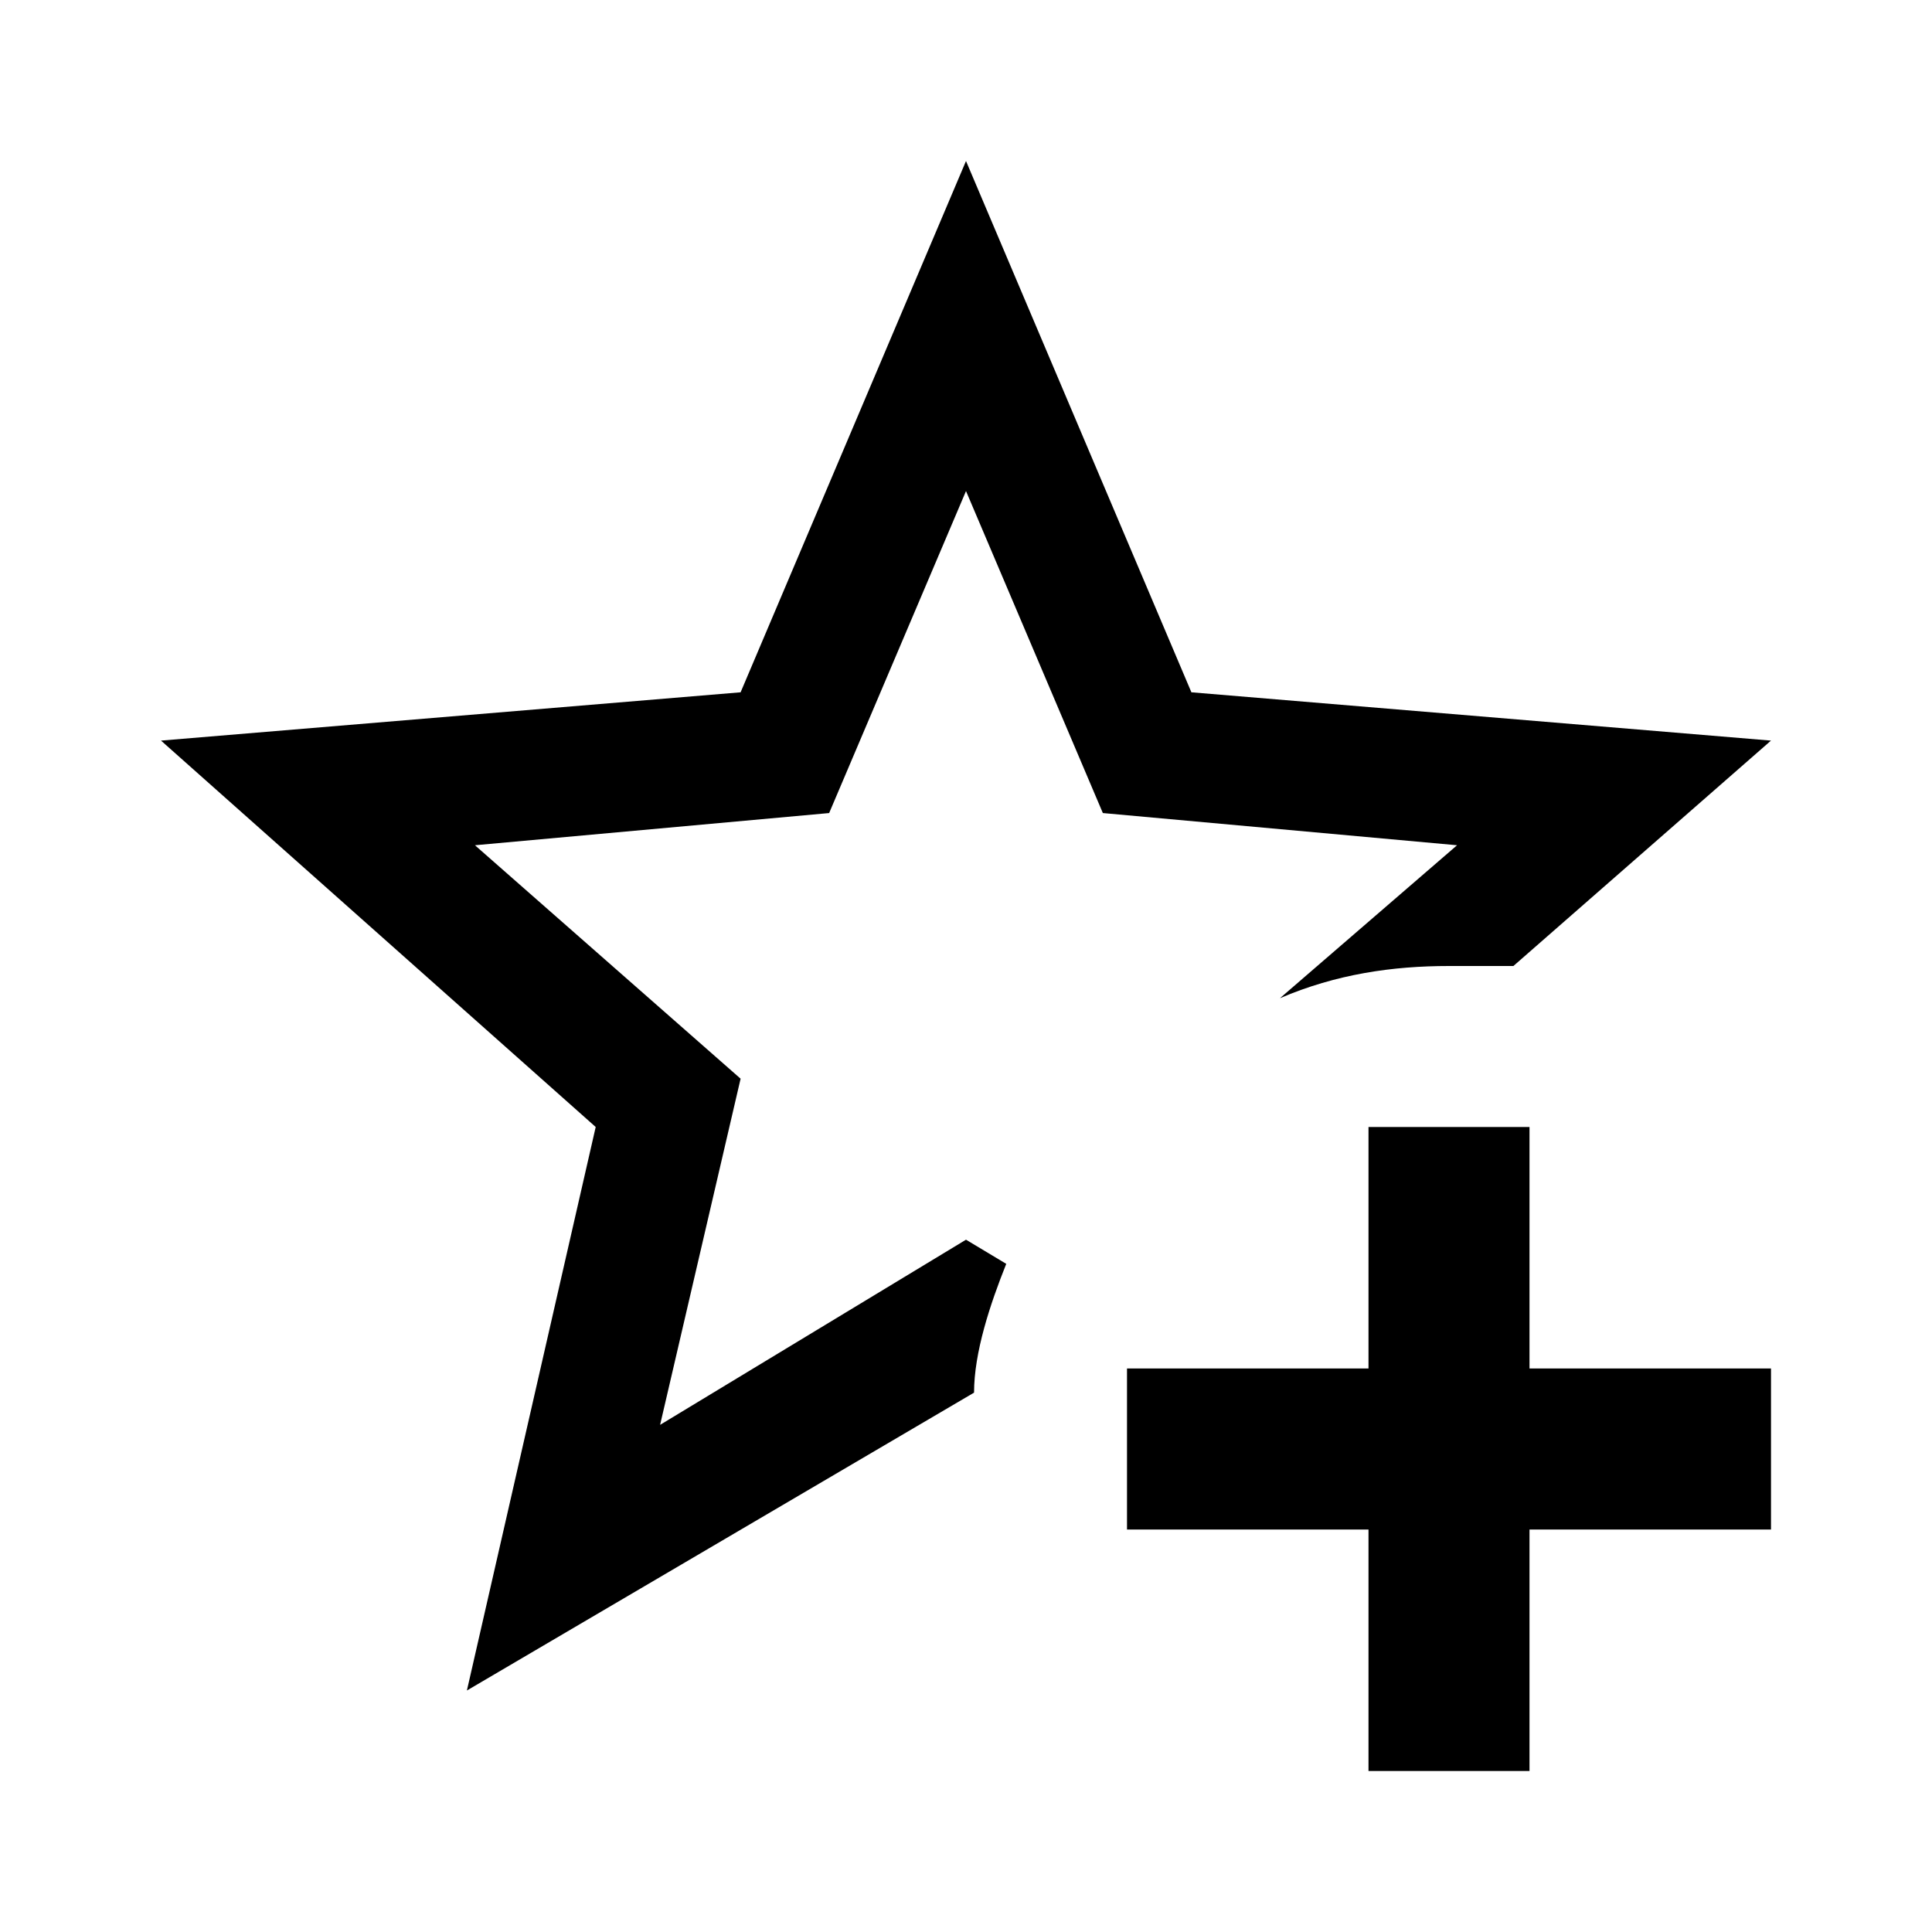
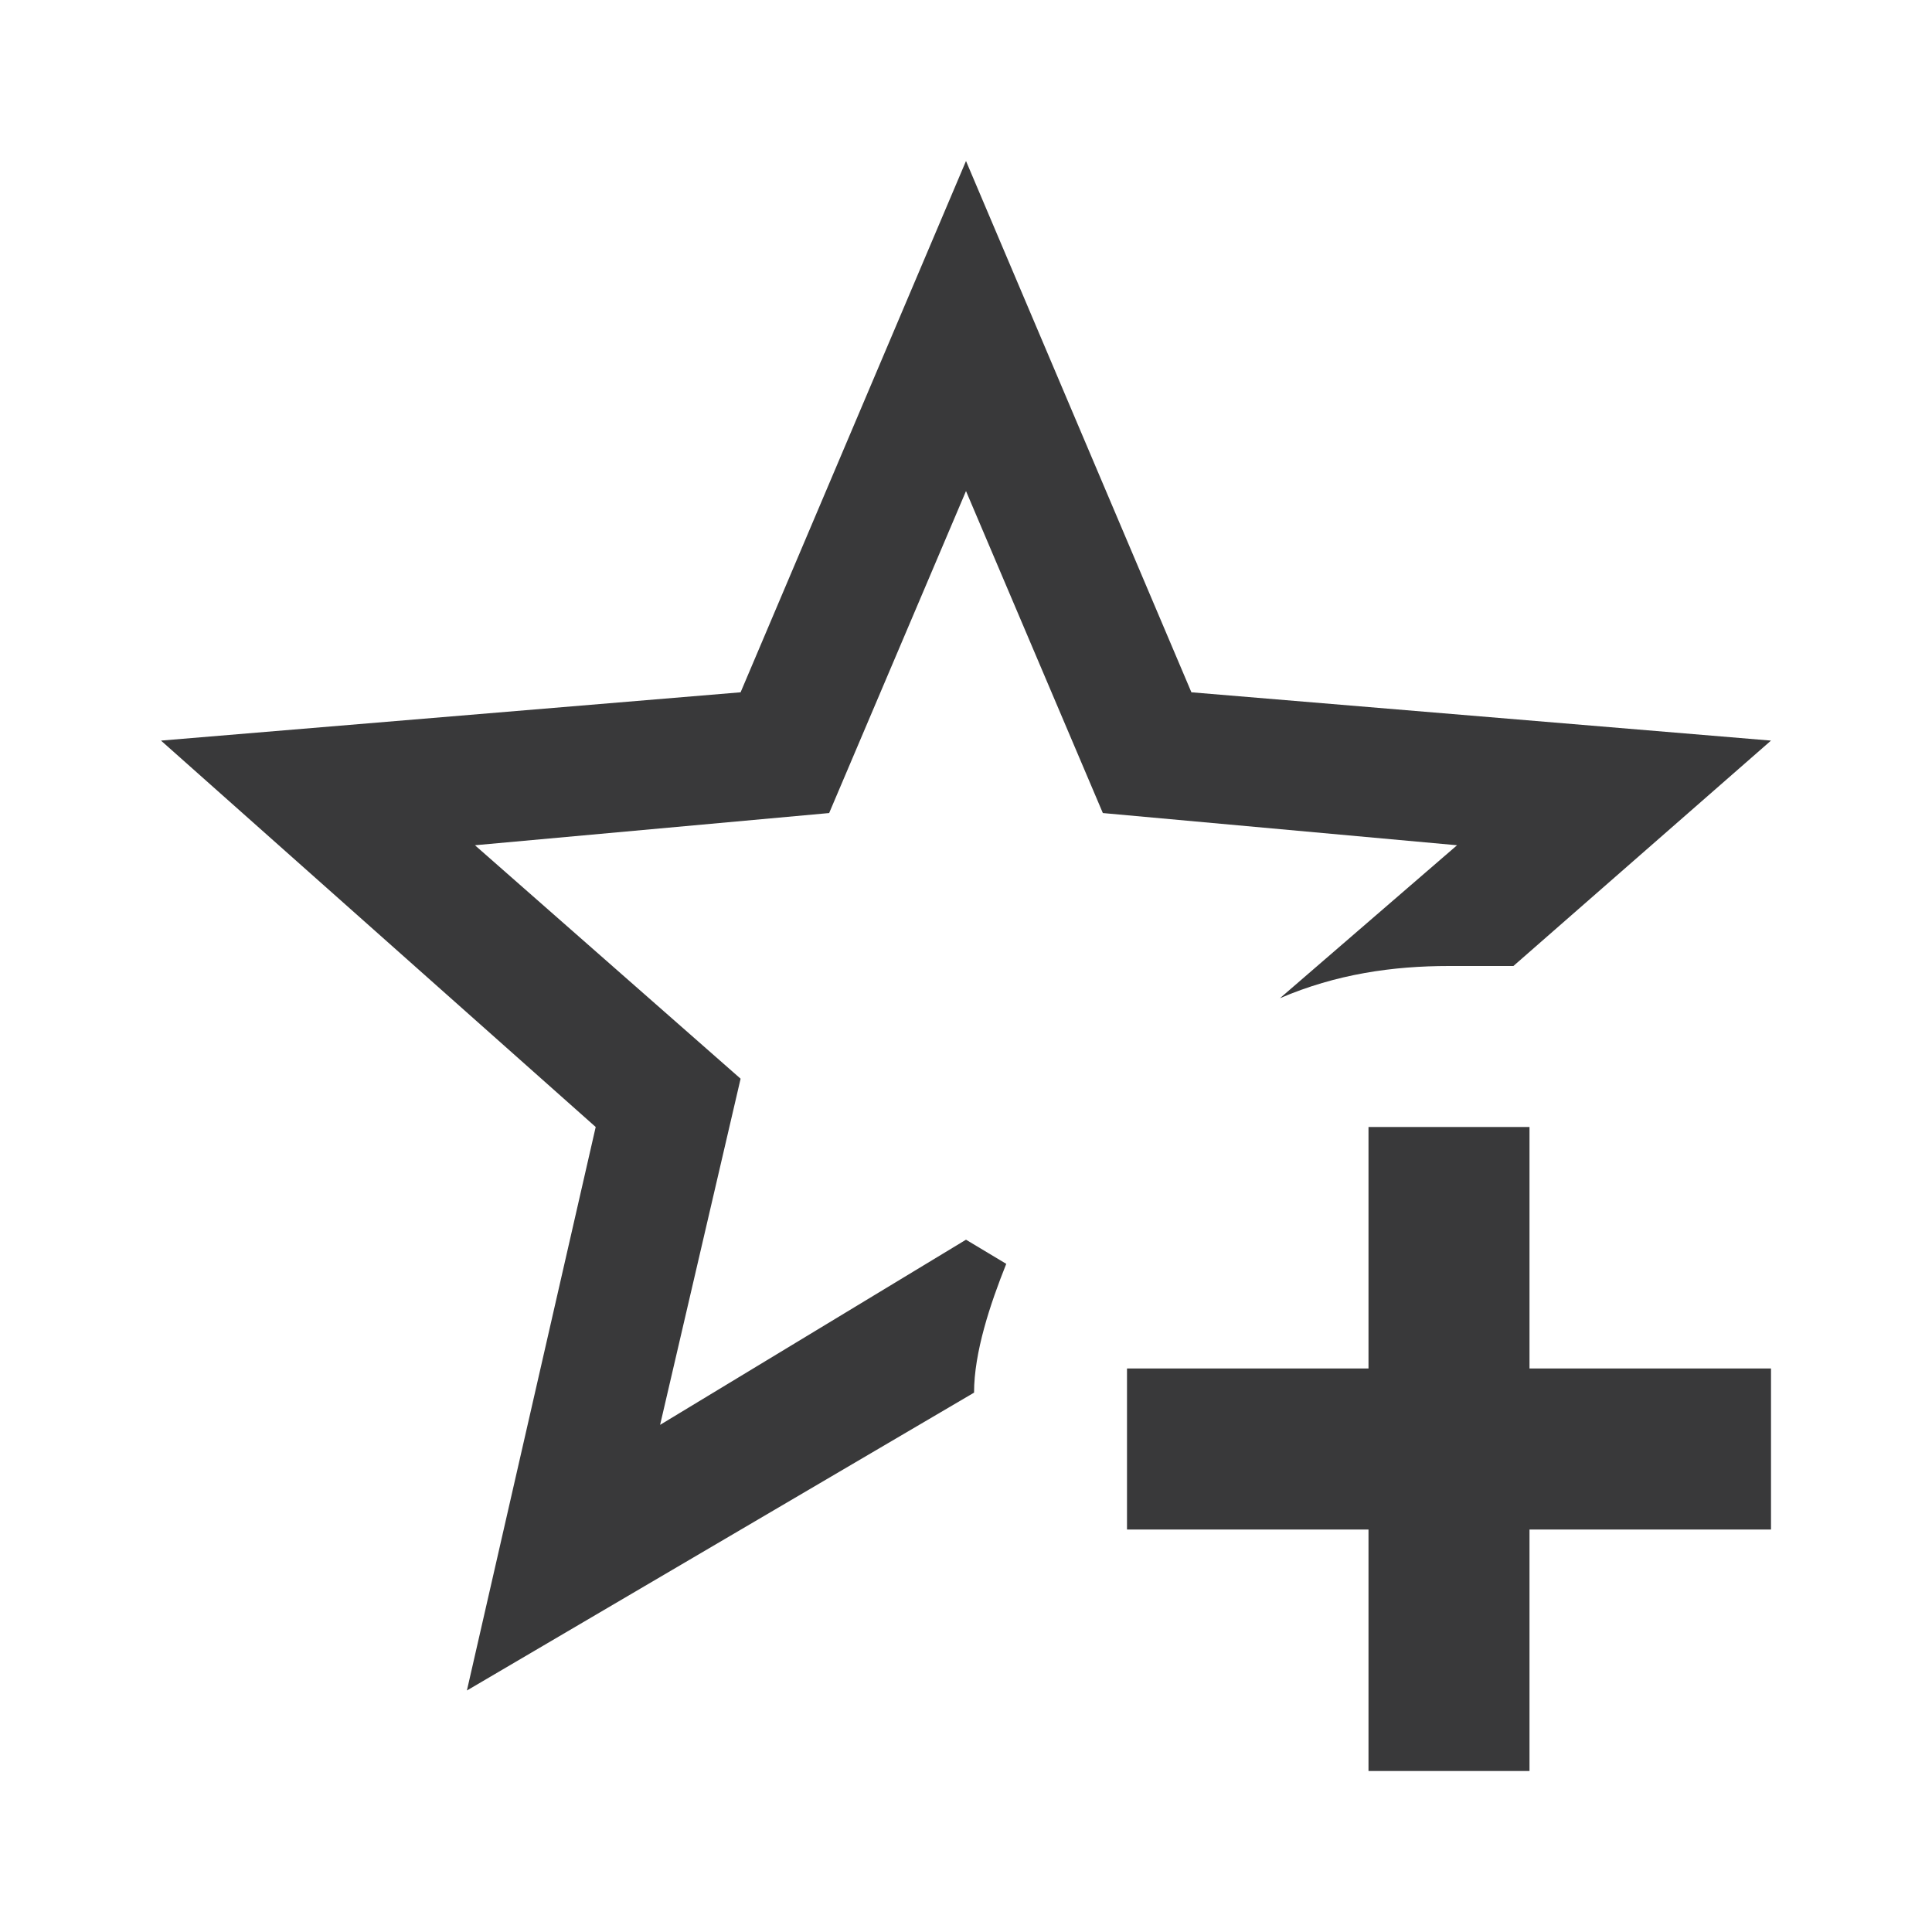
<svg xmlns="http://www.w3.org/2000/svg" viewBox="0 0 24 24">
-   <path d="M5.8 21L7.4 14L2 9.2L9.2 8.6L12 2L14.8 8.6L22 9.2L18.8 12H18C17.3 12 16.6 12.1 15.9 12.4L18.1 10.5L13.7 10.1L12 6.1L10.3 10.1L5.9 10.5L9.2 13.4L8.2 17.7L12 15.4L12.5 15.7C12.3 16.2 12.1 16.8 12.1 17.3L5.8 21M17 14V17H14V19H17V22H19V19H22V17H19V14H17Z" />
+   <path fill="#39393a" d="M5.8 21L7.4 14L2 9.2L9.2 8.6L12 2L14.8 8.6L22 9.2L18.8 12H18C17.3 12 16.6 12.1 15.9 12.4L18.1 10.5L13.7 10.1L12 6.1L10.3 10.1L5.9 10.5L9.2 13.4L8.2 17.7L12 15.4L12.5 15.7C12.3 16.2 12.1 16.8 12.1 17.3L5.8 21M17 14V17H14V19H17V22H19V19H22V17H19V14H17Z" />
</svg>
